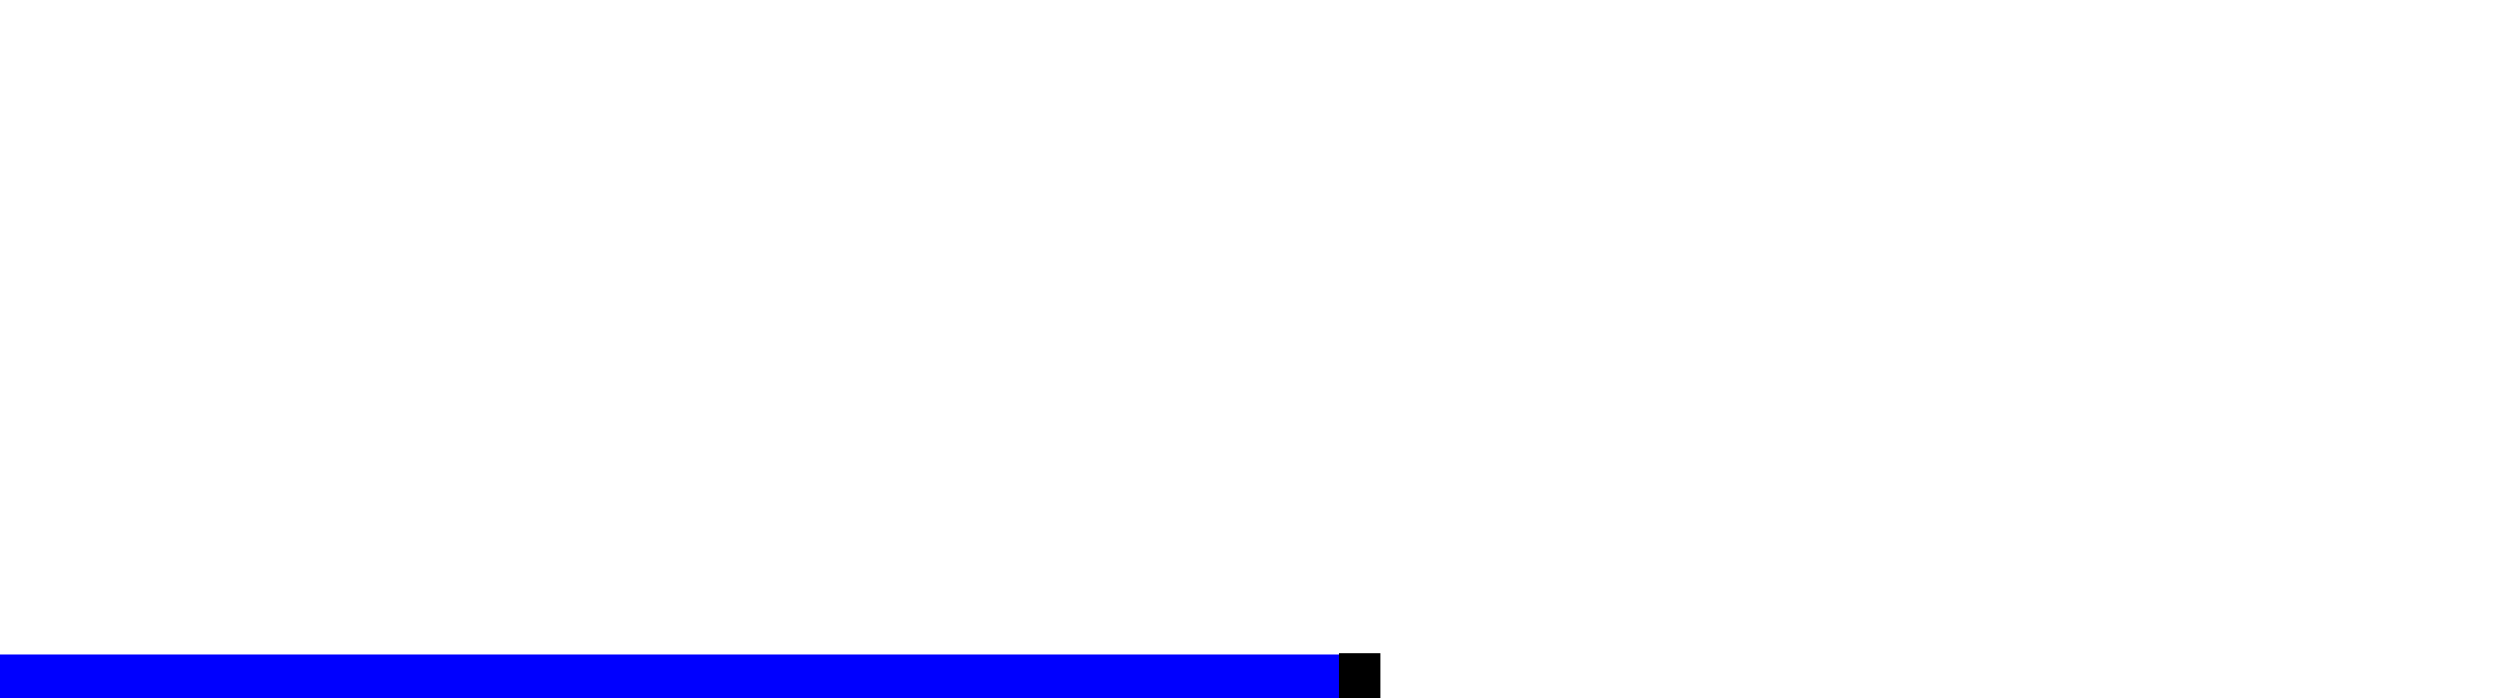
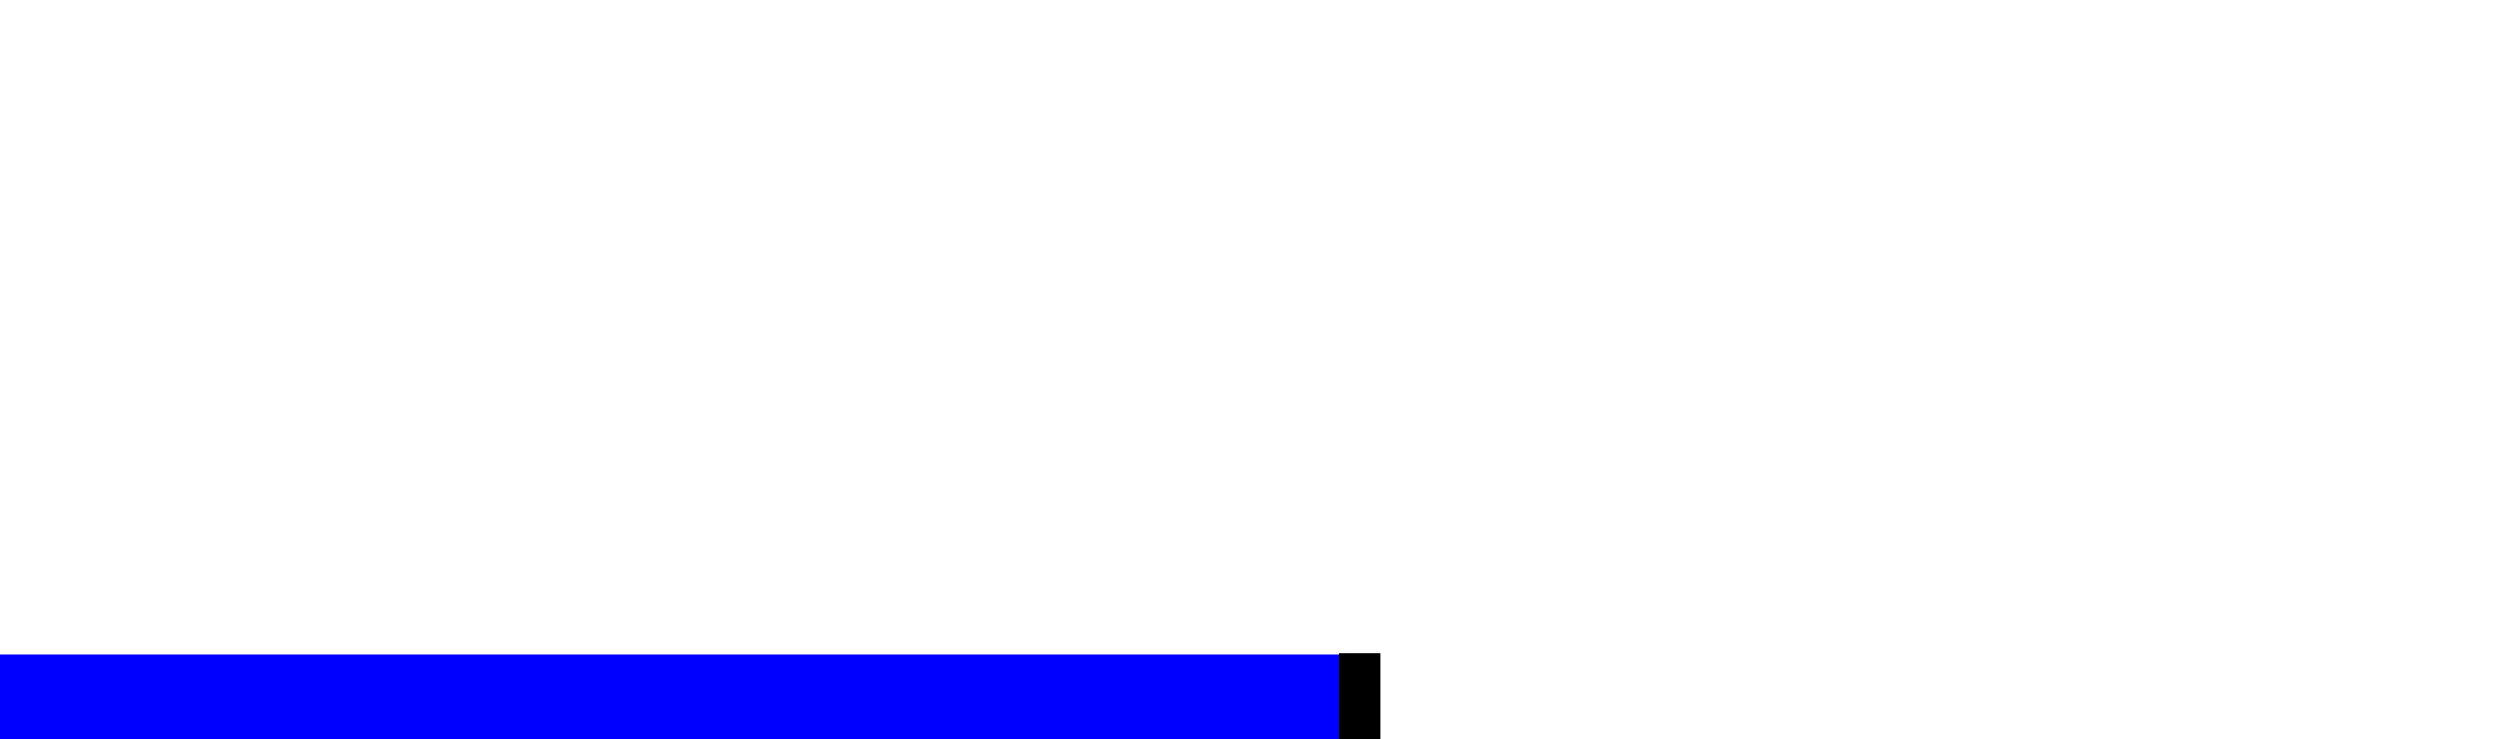
<svg xmlns="http://www.w3.org/2000/svg" version="1.1">
  <rect width="364.137" height="91.659" x="-163.432" y="95.539" fill="blue" />
  <rect width="5.859" height="6.615" x="20.17" y="180.701" fill="black" />
  <rect fill="black" width="23.624" height="3.024" x="45.263" y="163.291" />
  <rect width="23.624" height="3.024" x="65.789" y="145.821" fill="black" />
  <rect fill="black" width="6.048" height="5.859" x="106.306" y="167.165" />
  <rect fill="black" width="5.859" height="6.615" x="87.407" y="180.489" />
  <rect width="23.624" height="3.024" x="134.562" y="144.095" fill="black" />
  <rect fill="black" width="6.048" height="30.049" x="112.259" y="157.054" />
  <rect width="31.939" height="3.024" x="169.565" y="157.149" fill="black" />
  <rect width="6.048" height="61.799" x="195.456" y="95.35" fill="black" />
  <rect width="12.095" height="5.859" x="183.962" y="129.628" fill="black" />
  <rect fill="black" width="23.624" height="3.024" x="-99.391" y="142.342" />
  <rect fill="black" width="23.624" height="3.024" x="-19.439" y="142.556" />
  <rect fill="black" width="10.52" height="11.805" x="-102.082" y="175.294" />
  <rect fill="black" width="23.624" height="3.024" x="-136.362" y="160.537" />
  <rect fill="black" width="6.048" height="30.049" x="-52.176" y="157.009" />
  <circle cx="-157.002" cy="182.246" r="4.704" fill="green" />
-   <circle cx="-57.827" cy="182.396" r="14.704" fill="red" />
+   <circle cx="-57.827" cy="182.396" r="20.704" fill="red" />
  <rect width="5.859" height="6.615" x="-46.524" y="167.703" fill="black" />
  <rect fill="black" width="23.624" height="3.024" x="26.09" y="125.304" />
</svg>
